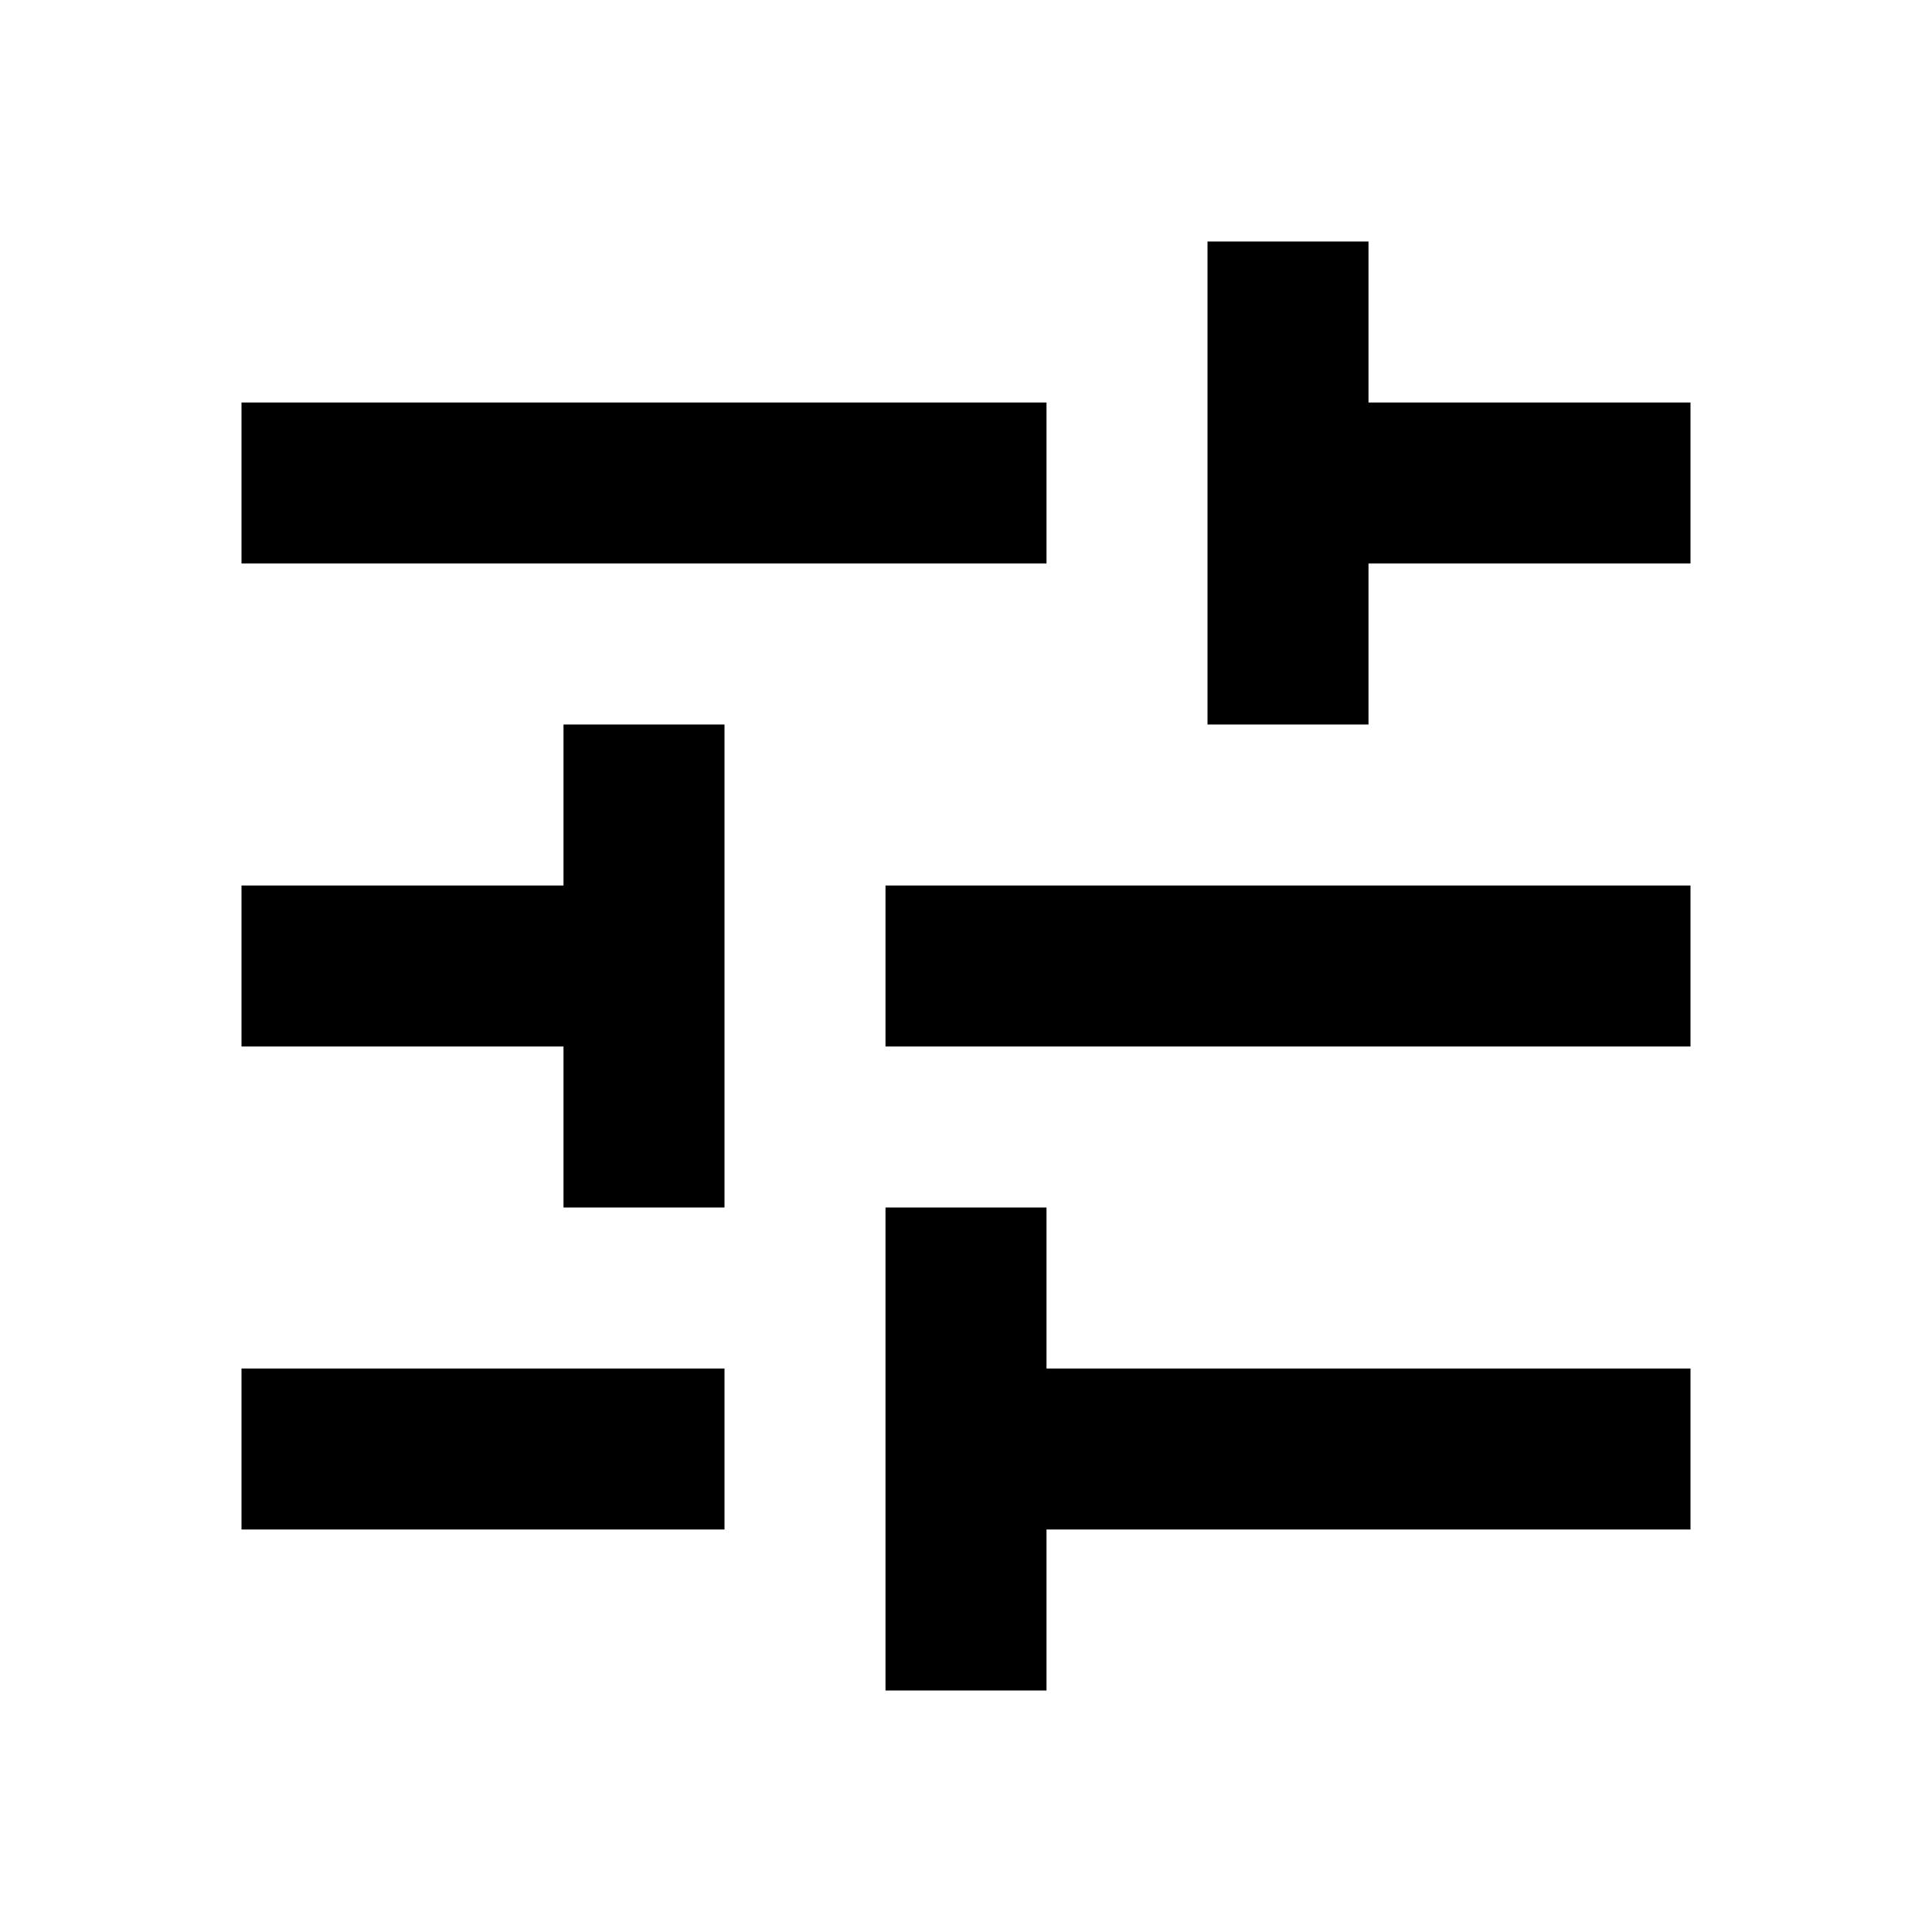
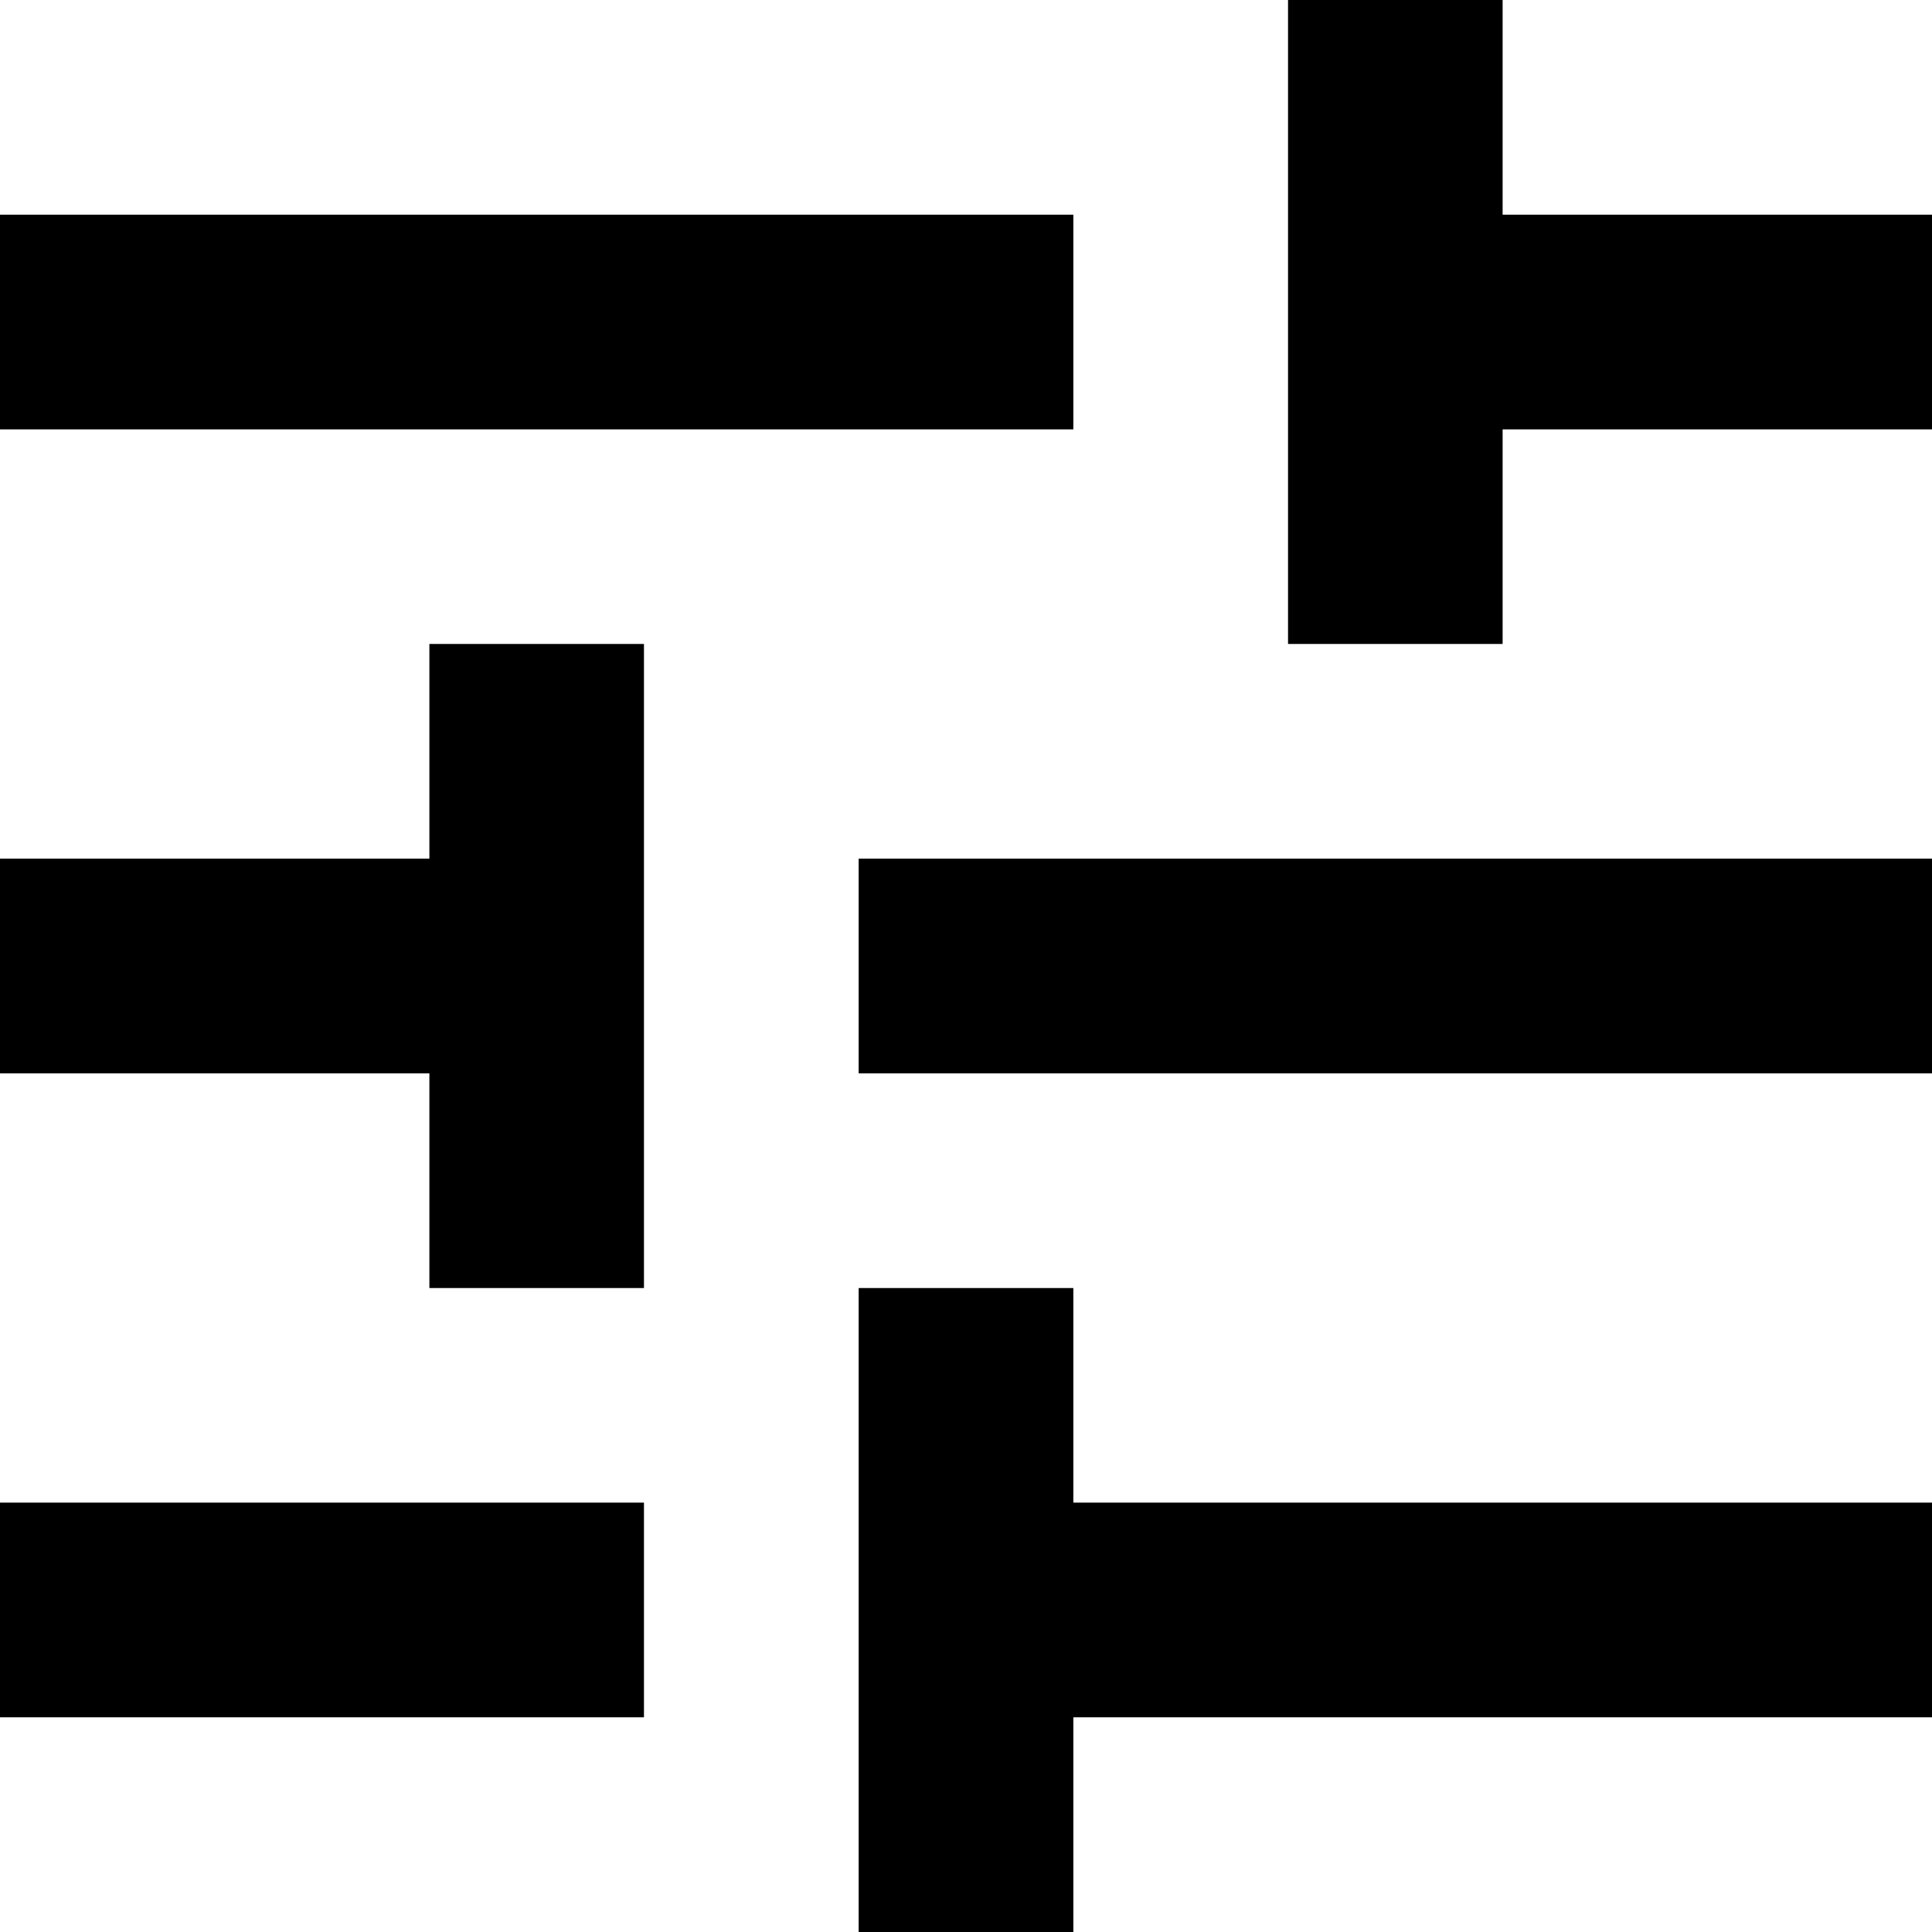
- <svg xmlns="http://www.w3.org/2000/svg" width="24" height="24" viewBox="0 0 24 24">
-   <path d="M0 0h24v24H0z" fill="none" />
-   <path d="M3 17v2h6v-2H3zM3 5v2h10V5H3zm10 16v-2h8v-2h-8v-2h-2v6h2zM7 9v2H3v2h4v2h2V9H7zm14 4v-2H11v2h10zm-6-4h2V7h4V5h-4V3h-2v6z" />
+ <svg xmlns="http://www.w3.org/2000/svg" style="isolation:isolate" viewBox="0 0 16 16" width="16" height="16">
+   <path d=" M 0 12.444 L 0 14.222 L 5.333 14.222 L 5.333 12.444 L 0 12.444 Z  M 0 1.778 L 0 3.556 L 8.889 3.556 L 8.889 1.778 L 0 1.778 Z  M 8.889 16 L 8.889 14.222 L 16 14.222 L 16 12.444 L 8.889 12.444 L 8.889 10.667 L 7.111 10.667 L 7.111 16 L 8.889 16 Z  M 3.556 5.333 L 3.556 7.111 L 0 7.111 L 0 8.889 L 3.556 8.889 L 3.556 10.667 L 5.333 10.667 L 5.333 5.333 L 3.556 5.333 Z  M 16 8.889 L 16 7.111 L 7.111 7.111 L 7.111 8.889 L 16 8.889 Z  M 10.667 5.333 L 12.444 5.333 L 12.444 3.556 L 16 3.556 L 16 1.778 L 12.444 1.778 L 12.444 0 L 10.667 0 L 10.667 5.333 Z " fill="rgb(0,0,0)" />
</svg>
